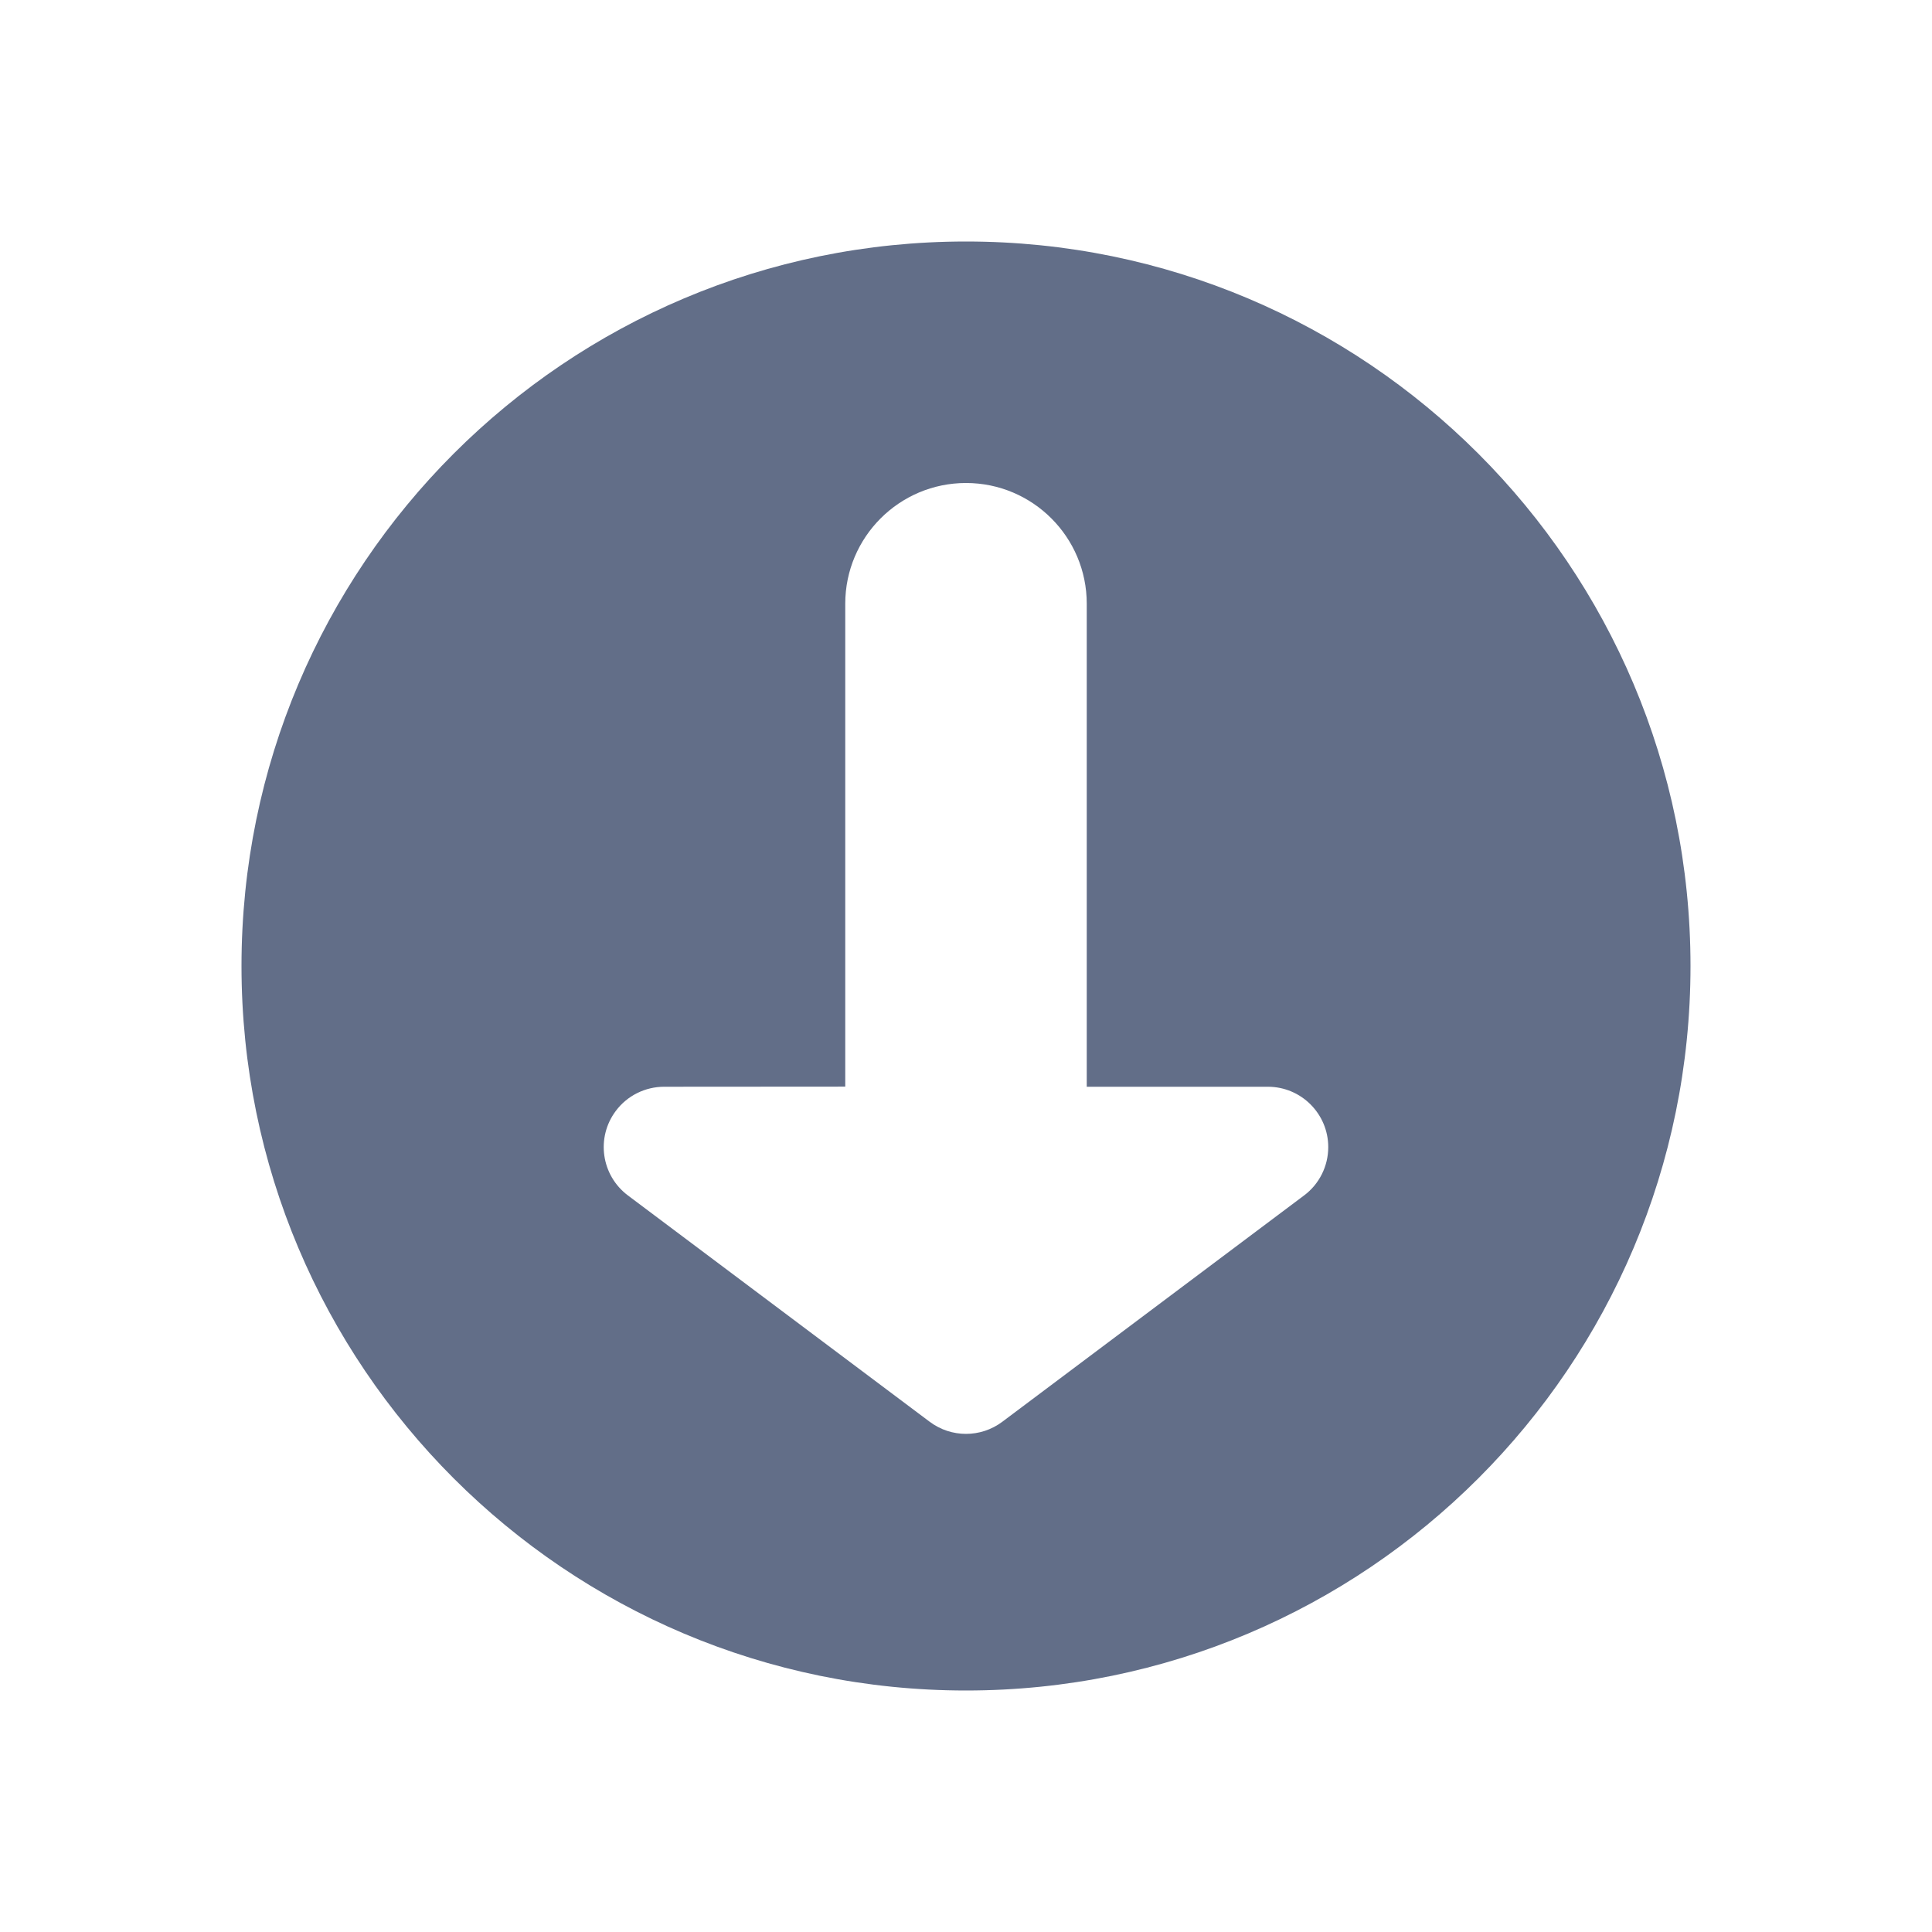
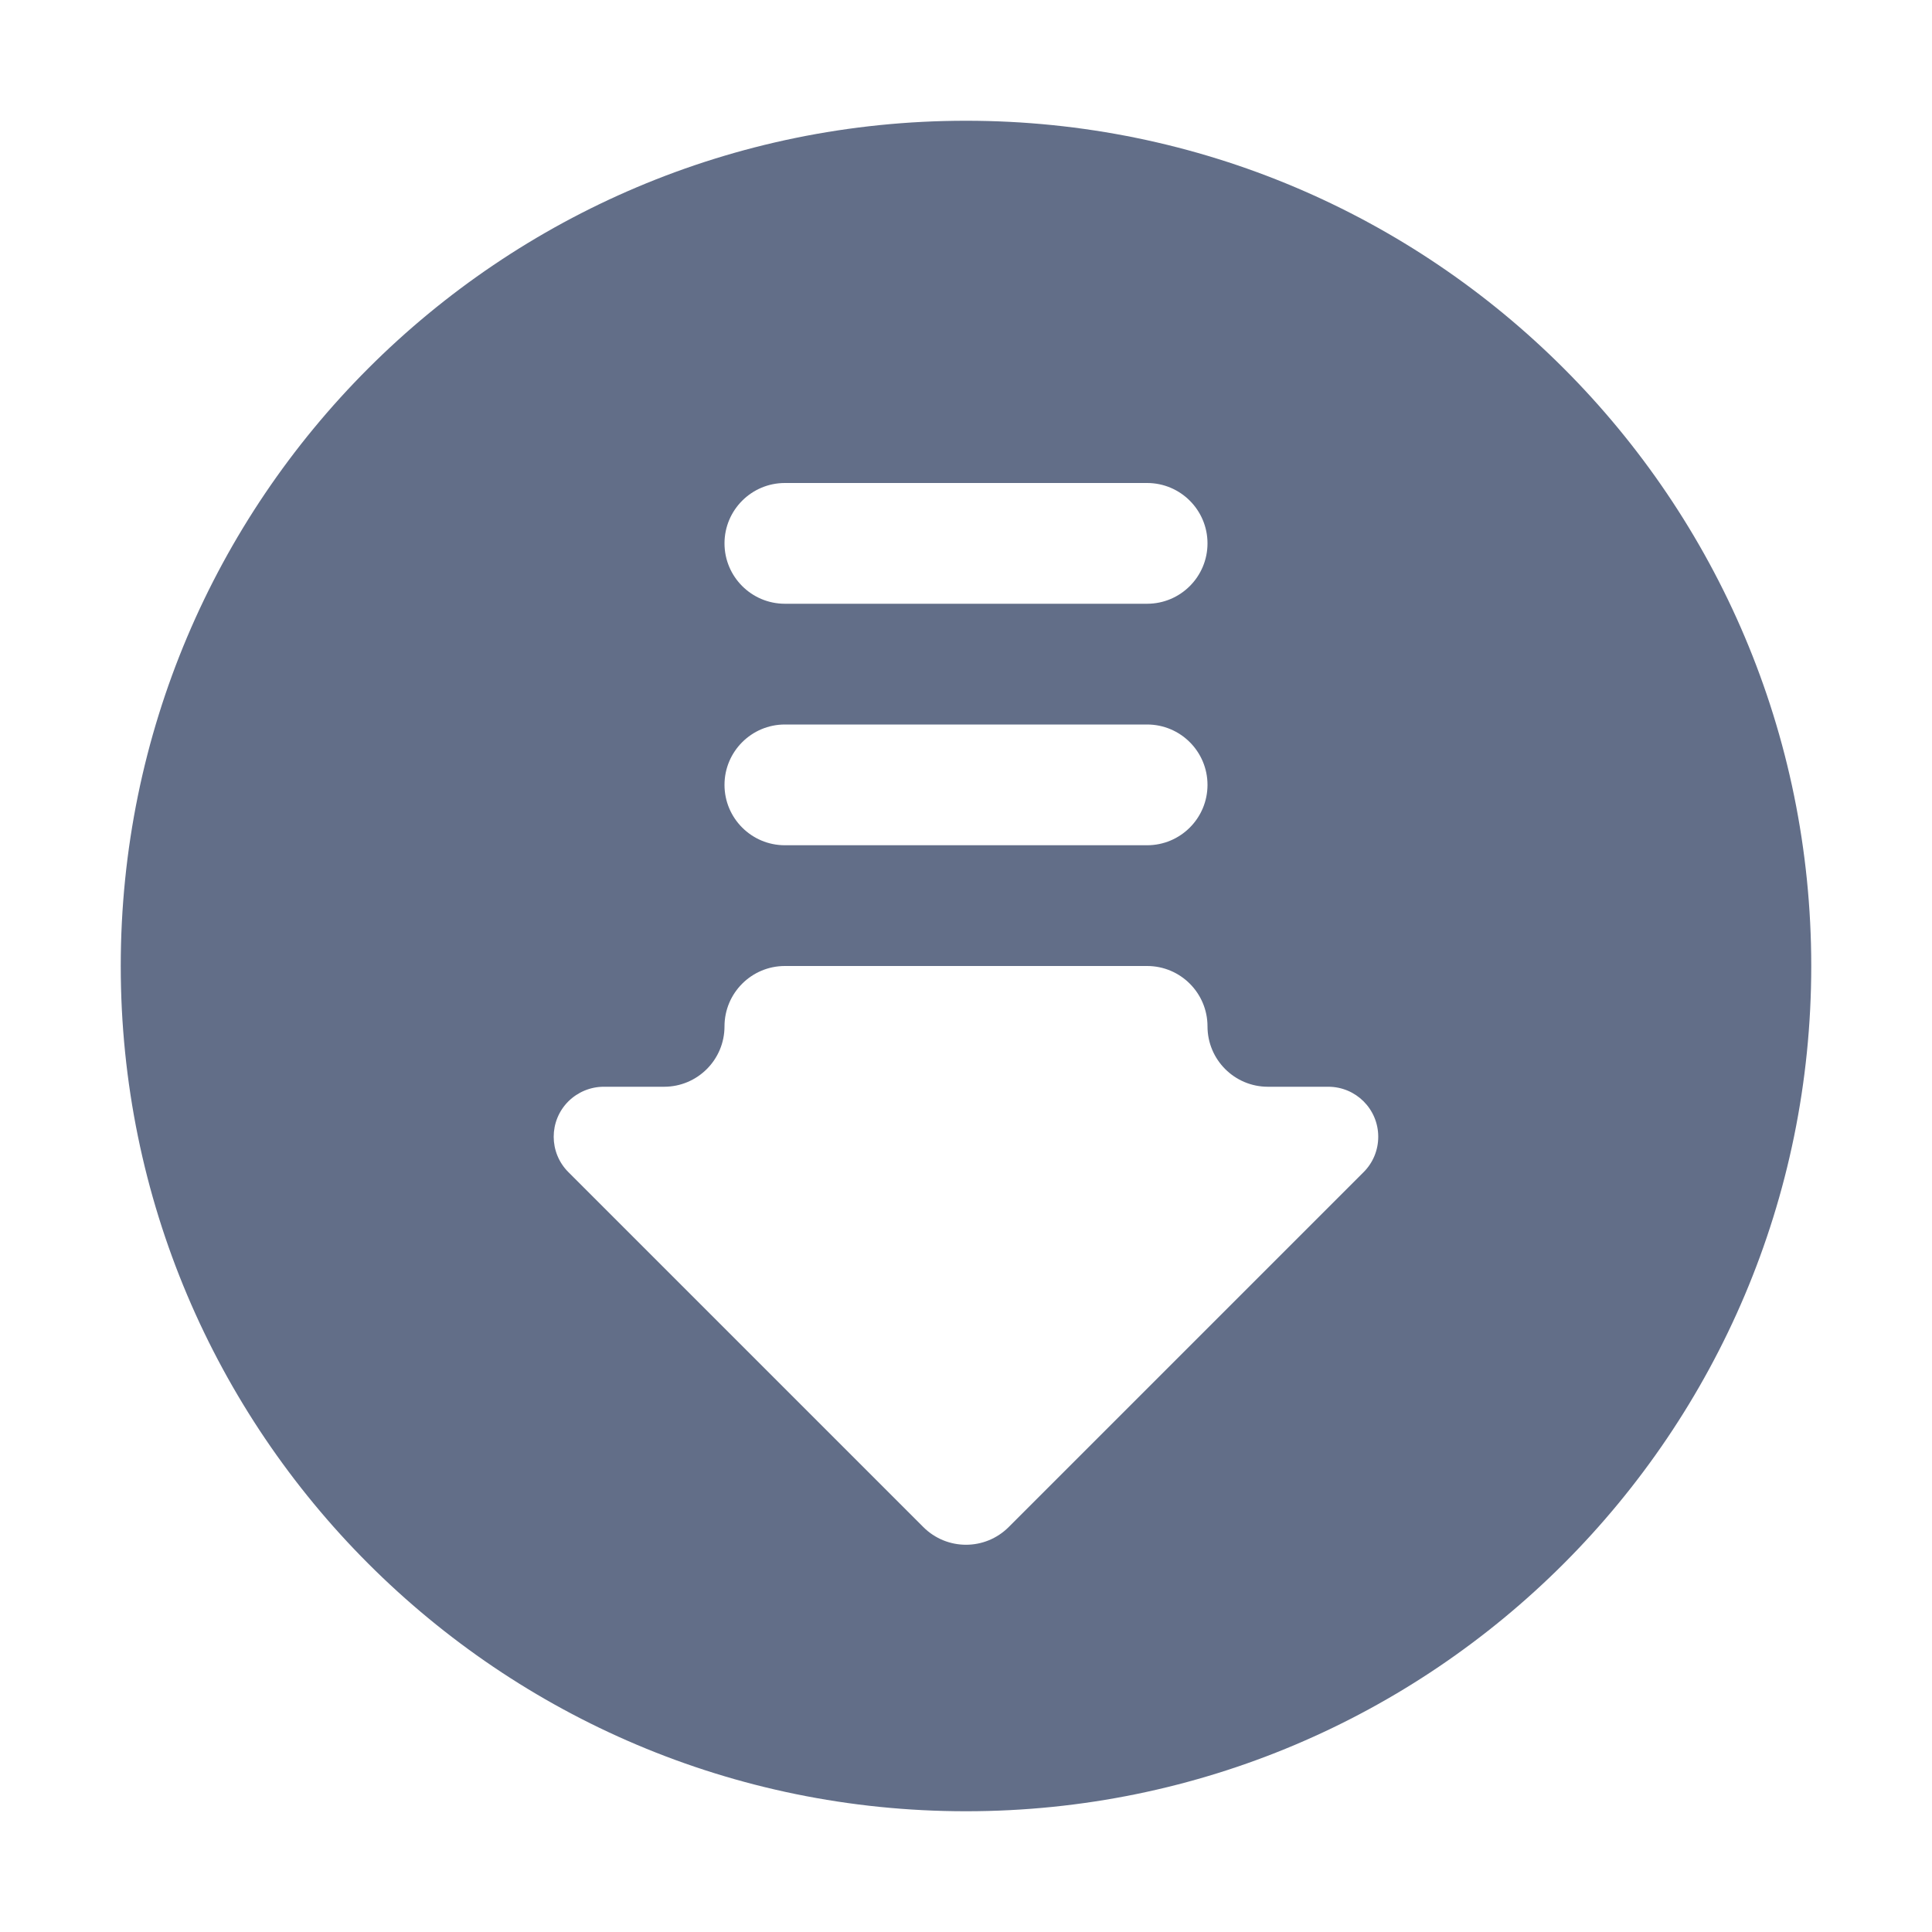
<svg xmlns="http://www.w3.org/2000/svg" width="16" height="16" viewBox="0 0 16 16">
-   <path fill="#626E88" fill-rule="evenodd" d="M8,2 C11.315,2 14,4.686 14,8 C14,11.314 11.315,14 8,14 C4.685,14 2,11.314 2,8 C2,4.686 4.685,2 8,2 Z M8,4 C7.448,4 7,4.448 7,5 L7,5 L7,8.999 L5.5,9 C5.343,9 5.194,9.074 5.1,9.2 C4.934,9.421 4.979,9.734 5.2,9.9 L5.2,9.9 L7.7,11.775 C7.878,11.908 8.122,11.908 8.3,11.775 L8.3,11.775 L10.8,9.9 C10.926,9.806 11,9.657 11,9.5 C11,9.224 10.776,9 10.5,9 L10.5,9 L9,9 L9,5 C9,4.448 8.552,4 8,4 Z" />
+   <path fill="#626E88" fill-rule="evenodd" d="M7,0 C10.866,0 14,3.134 14,7 C14,10.866 10.866,14 7,14 C3.134,14 0,10.866 0,7 C0,3.134 3.134,0 7,0 Z M8.5,7 L5.5,7 C5.224,7 5,7.224 5,7.5 C5,7.776 4.776,8 4.5,8 L4.5,8 L4,8 C3.89,8 3.785,8.044 3.707,8.121 C3.545,8.283 3.545,8.545 3.707,8.707 L3.707,8.707 L6.646,11.646 C6.842,11.842 7.158,11.842 7.354,11.646 L7.354,11.646 L10.293,8.707 C10.371,8.629 10.414,8.524 10.414,8.414 C10.414,8.185 10.229,8 10,8 L10,8 L9.5,8 C9.224,8 9,7.776 9,7.5 C9,7.224 8.776,7 8.5,7 L8.5,7 Z M8.5,5 L5.5,5 C5.224,5 5,5.224 5,5.5 C5,5.776 5.224,6 5.5,6 L5.5,6 L8.5,6 C8.776,6 9,5.776 9,5.5 C9,5.224 8.776,5 8.5,5 L8.5,5 Z M8.5,3 L5.5,3 C5.224,3 5,3.224 5,3.5 C5,3.776 5.224,4 5.5,4 L5.5,4 L8.5,4 C8.776,4 9,3.776 9,3.5 C9,3.224 8.776,3 8.5,3 L8.5,3 Z" transform="translate(1 1)" />
</svg>
